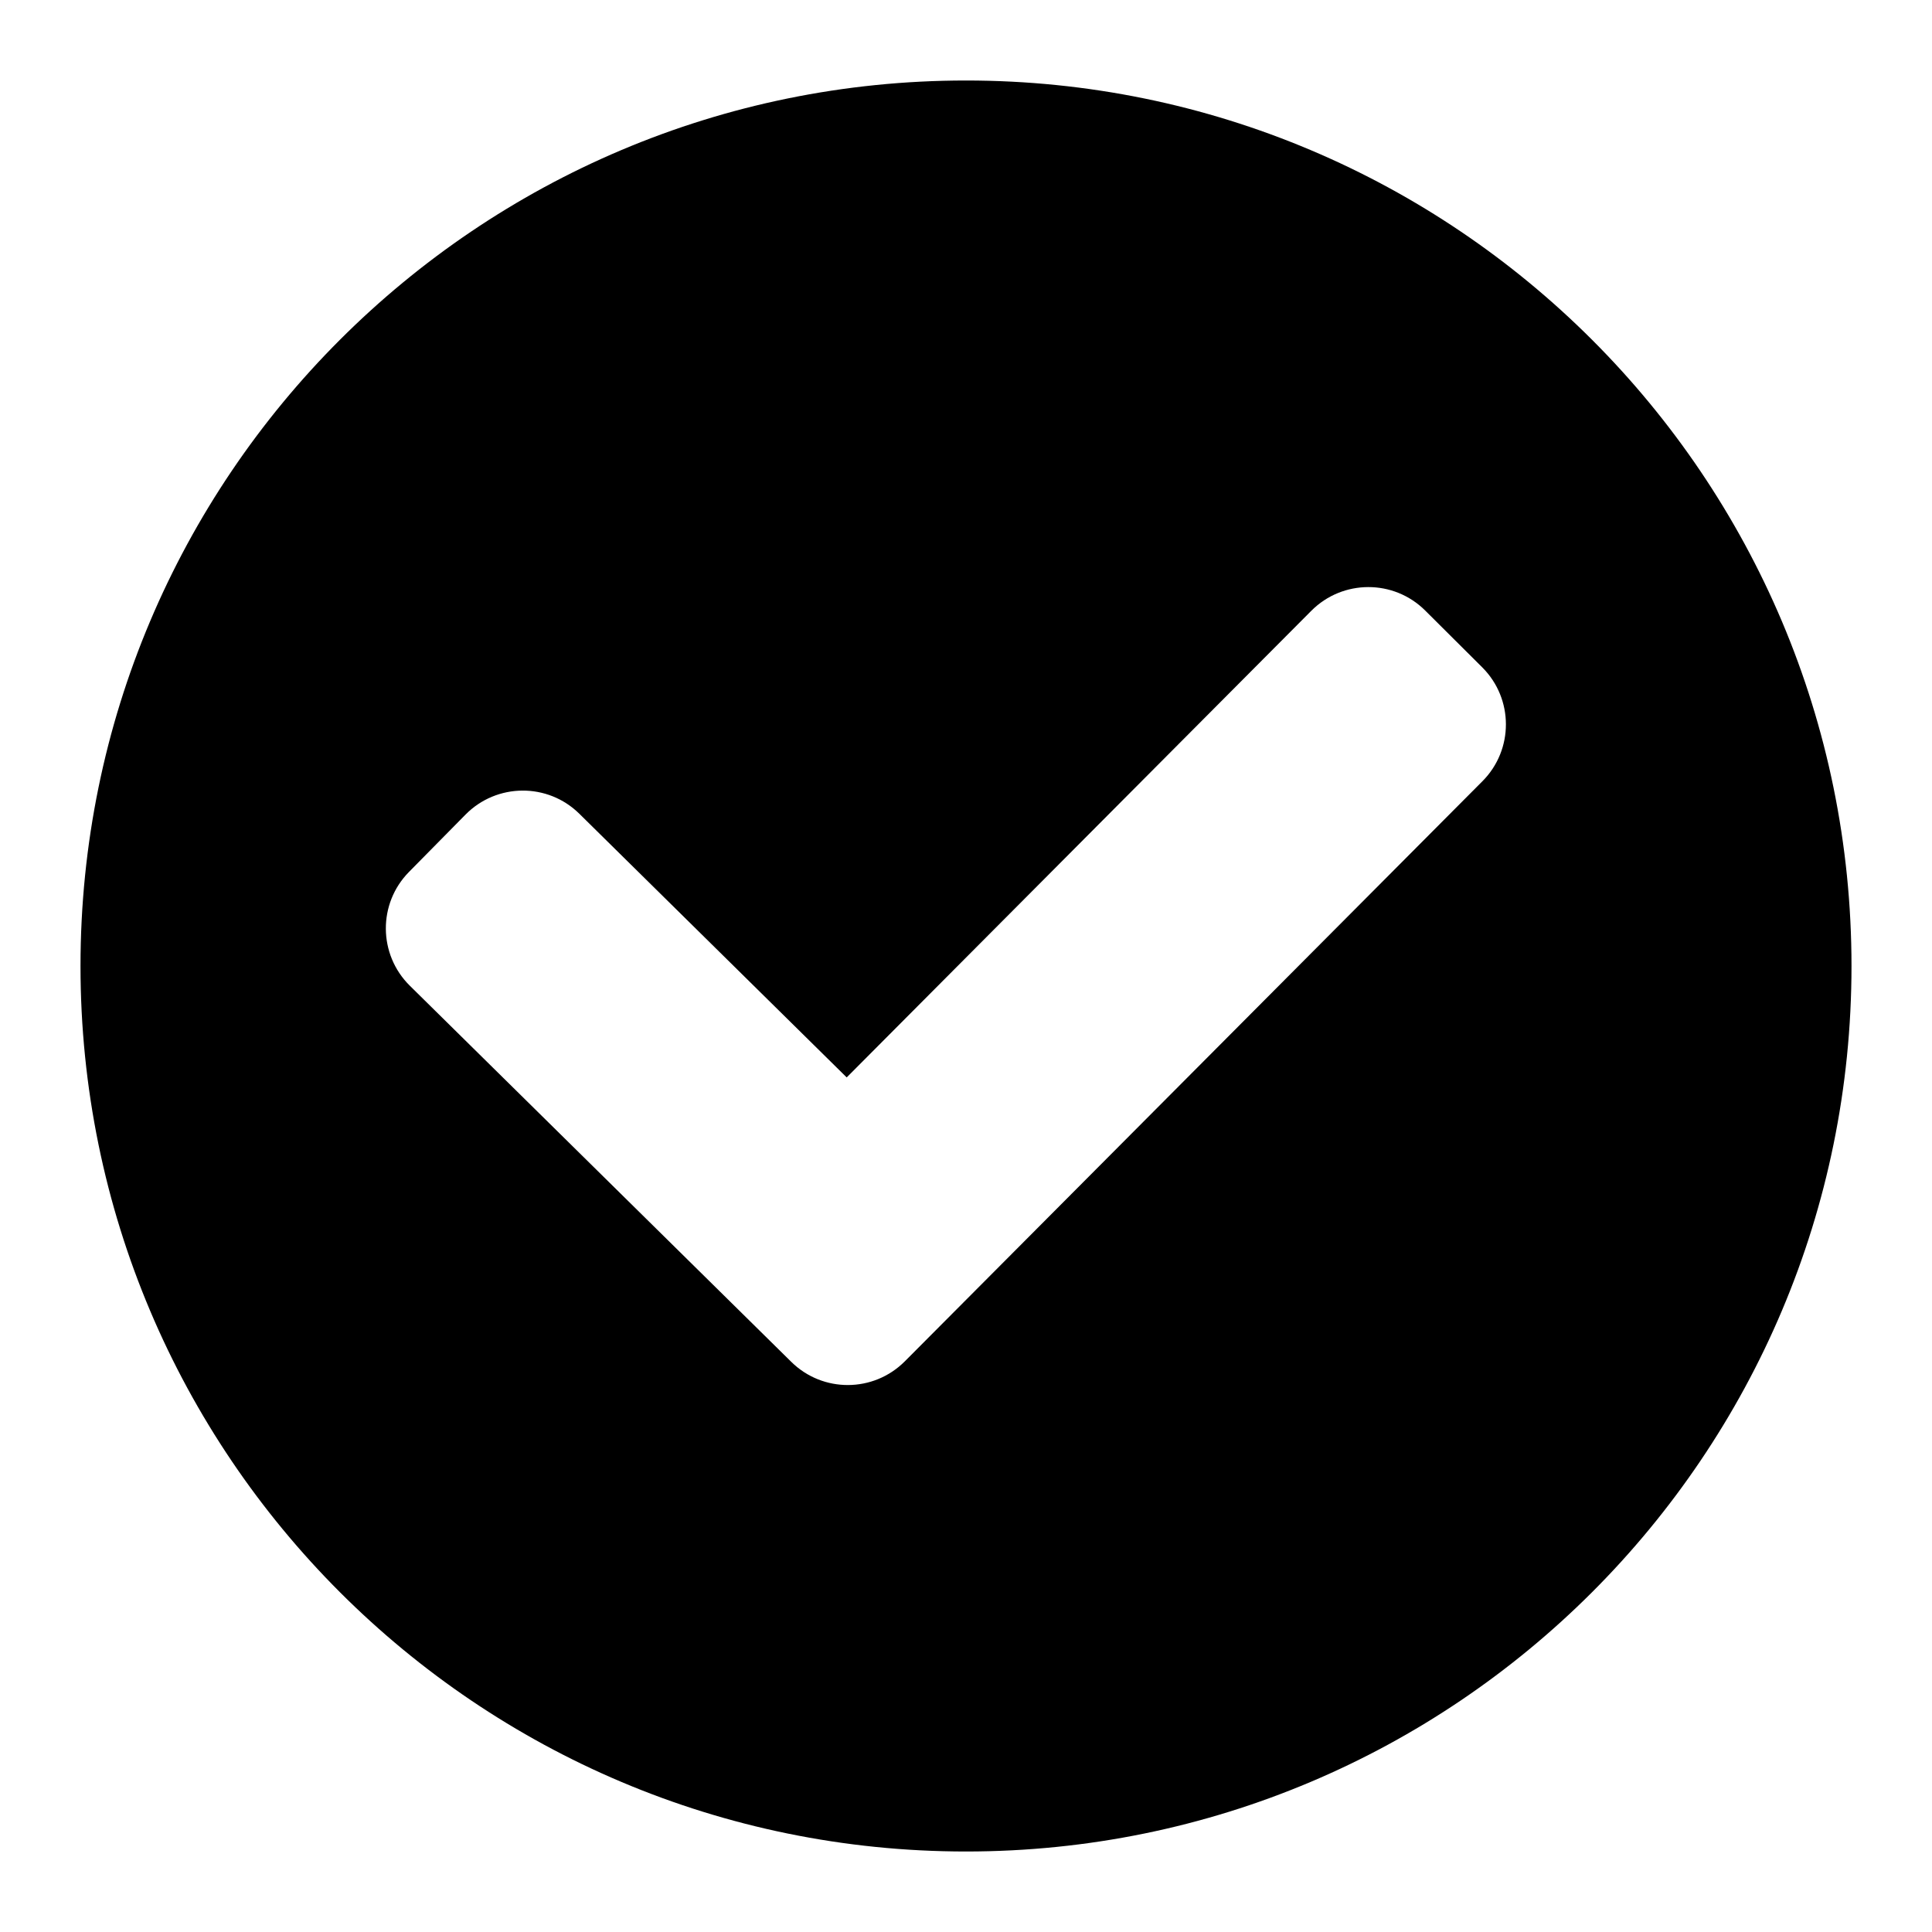
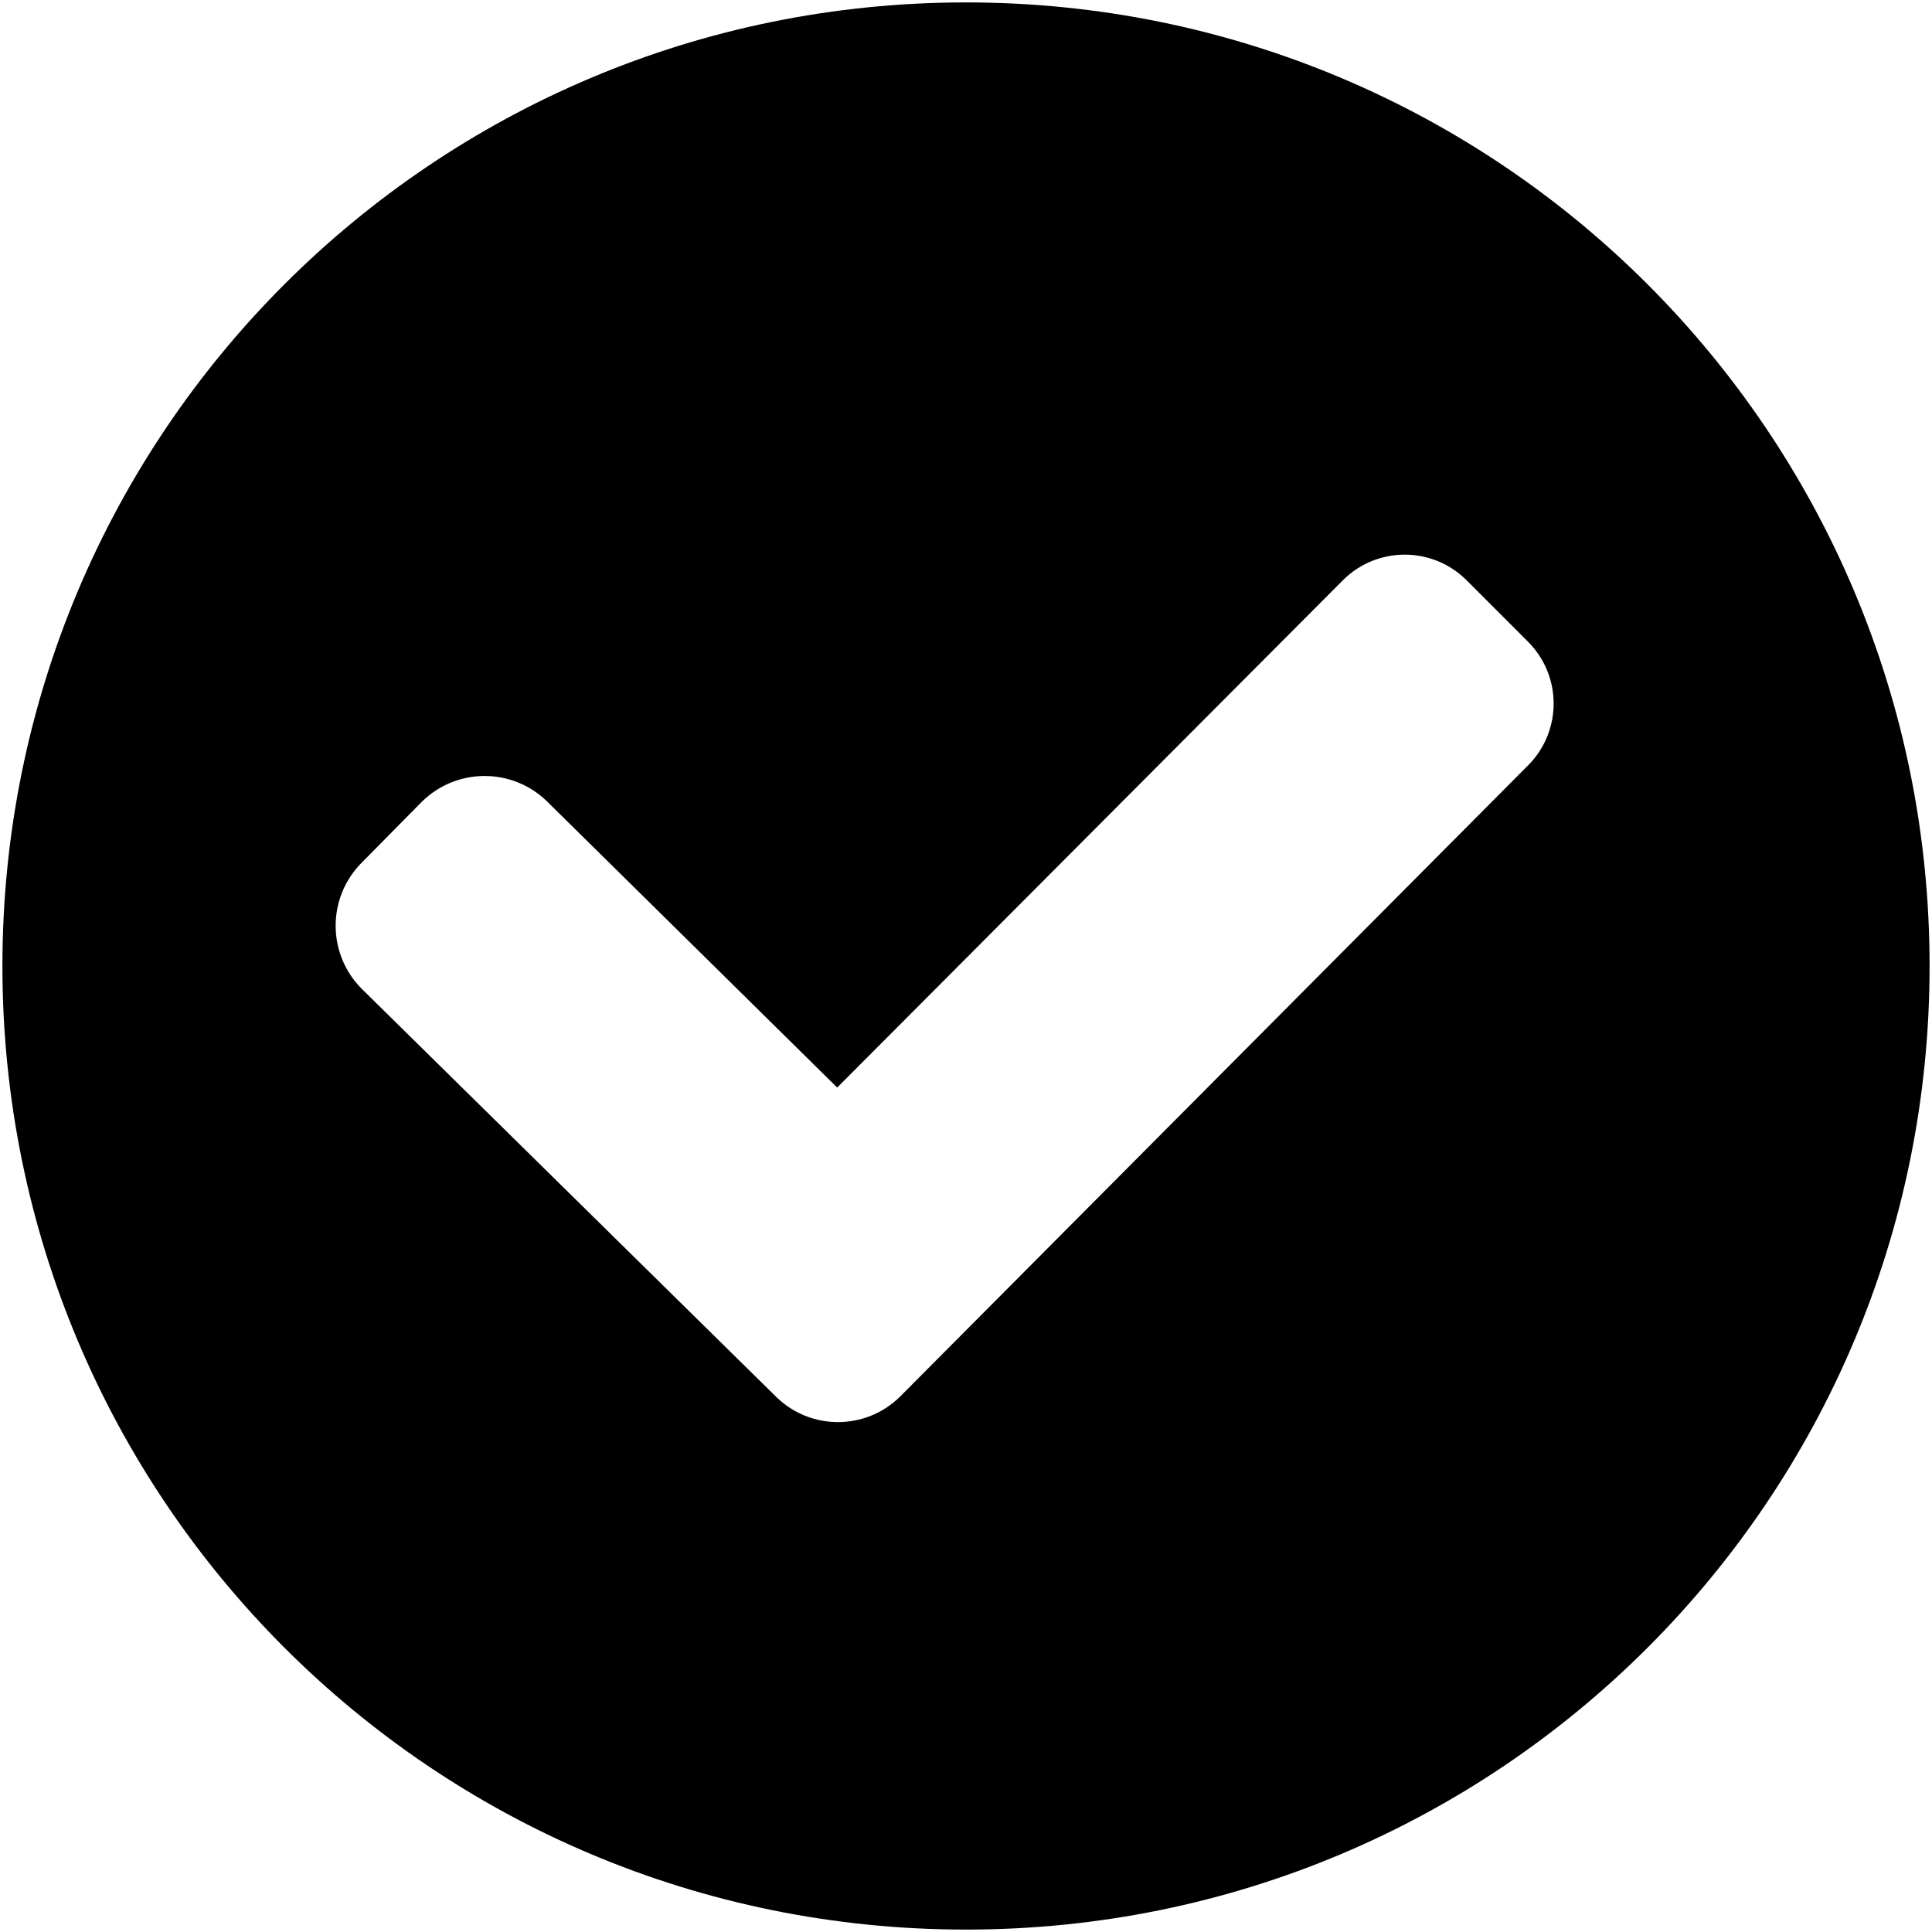
- <svg xmlns="http://www.w3.org/2000/svg" width="800px" height="800px" viewBox="0 0 24 24">
-   <path fill-rule="evenodd" clip-rule="evenodd" d="M1 12C1 5.925 5.925 1 12 1C18.075 1 23 5.925 23 12C23 18.075 18.075 23 12 23C5.925 23 1 18.075 1 12ZM18.416 9.704C18.805 9.313 18.804 8.68 18.413 8.29L17.704 7.584C17.313 7.195 16.68 7.196 16.29 7.587L10.518 13.384L7.197 10.109C6.804 9.721 6.171 9.726 5.783 10.119L5.081 10.831C4.693 11.224 4.698 11.857 5.091 12.245L9.829 16.917C10.221 17.304 10.851 17.301 11.24 16.911L18.416 9.704Z" />
+ <svg xmlns="http://www.w3.org/2000/svg" viewBox="0 0 72 72">
+   <path fill-rule="evenodd" clip-rule="evenodd" d="M.09 36C.09 16.14 16.14.09 36 .09S71.91 16.14 71.91 36 55.86 71.91 36 71.91.09 55.86.09 36m56.88-7.5a3.26 3.26 0 0 0-.03-4.59l-2.31-2.31a3.26 3.26 0 0 0-4.59.03L31.2 40.53 20.37 29.85a3.33 3.33 0 0 0-4.65.03l-2.28 2.31a3.33 3.33 0 0 0 .03 4.65l15.48 15.24a3.29 3.29 0 0 0 4.59-.03z" />
</svg>
